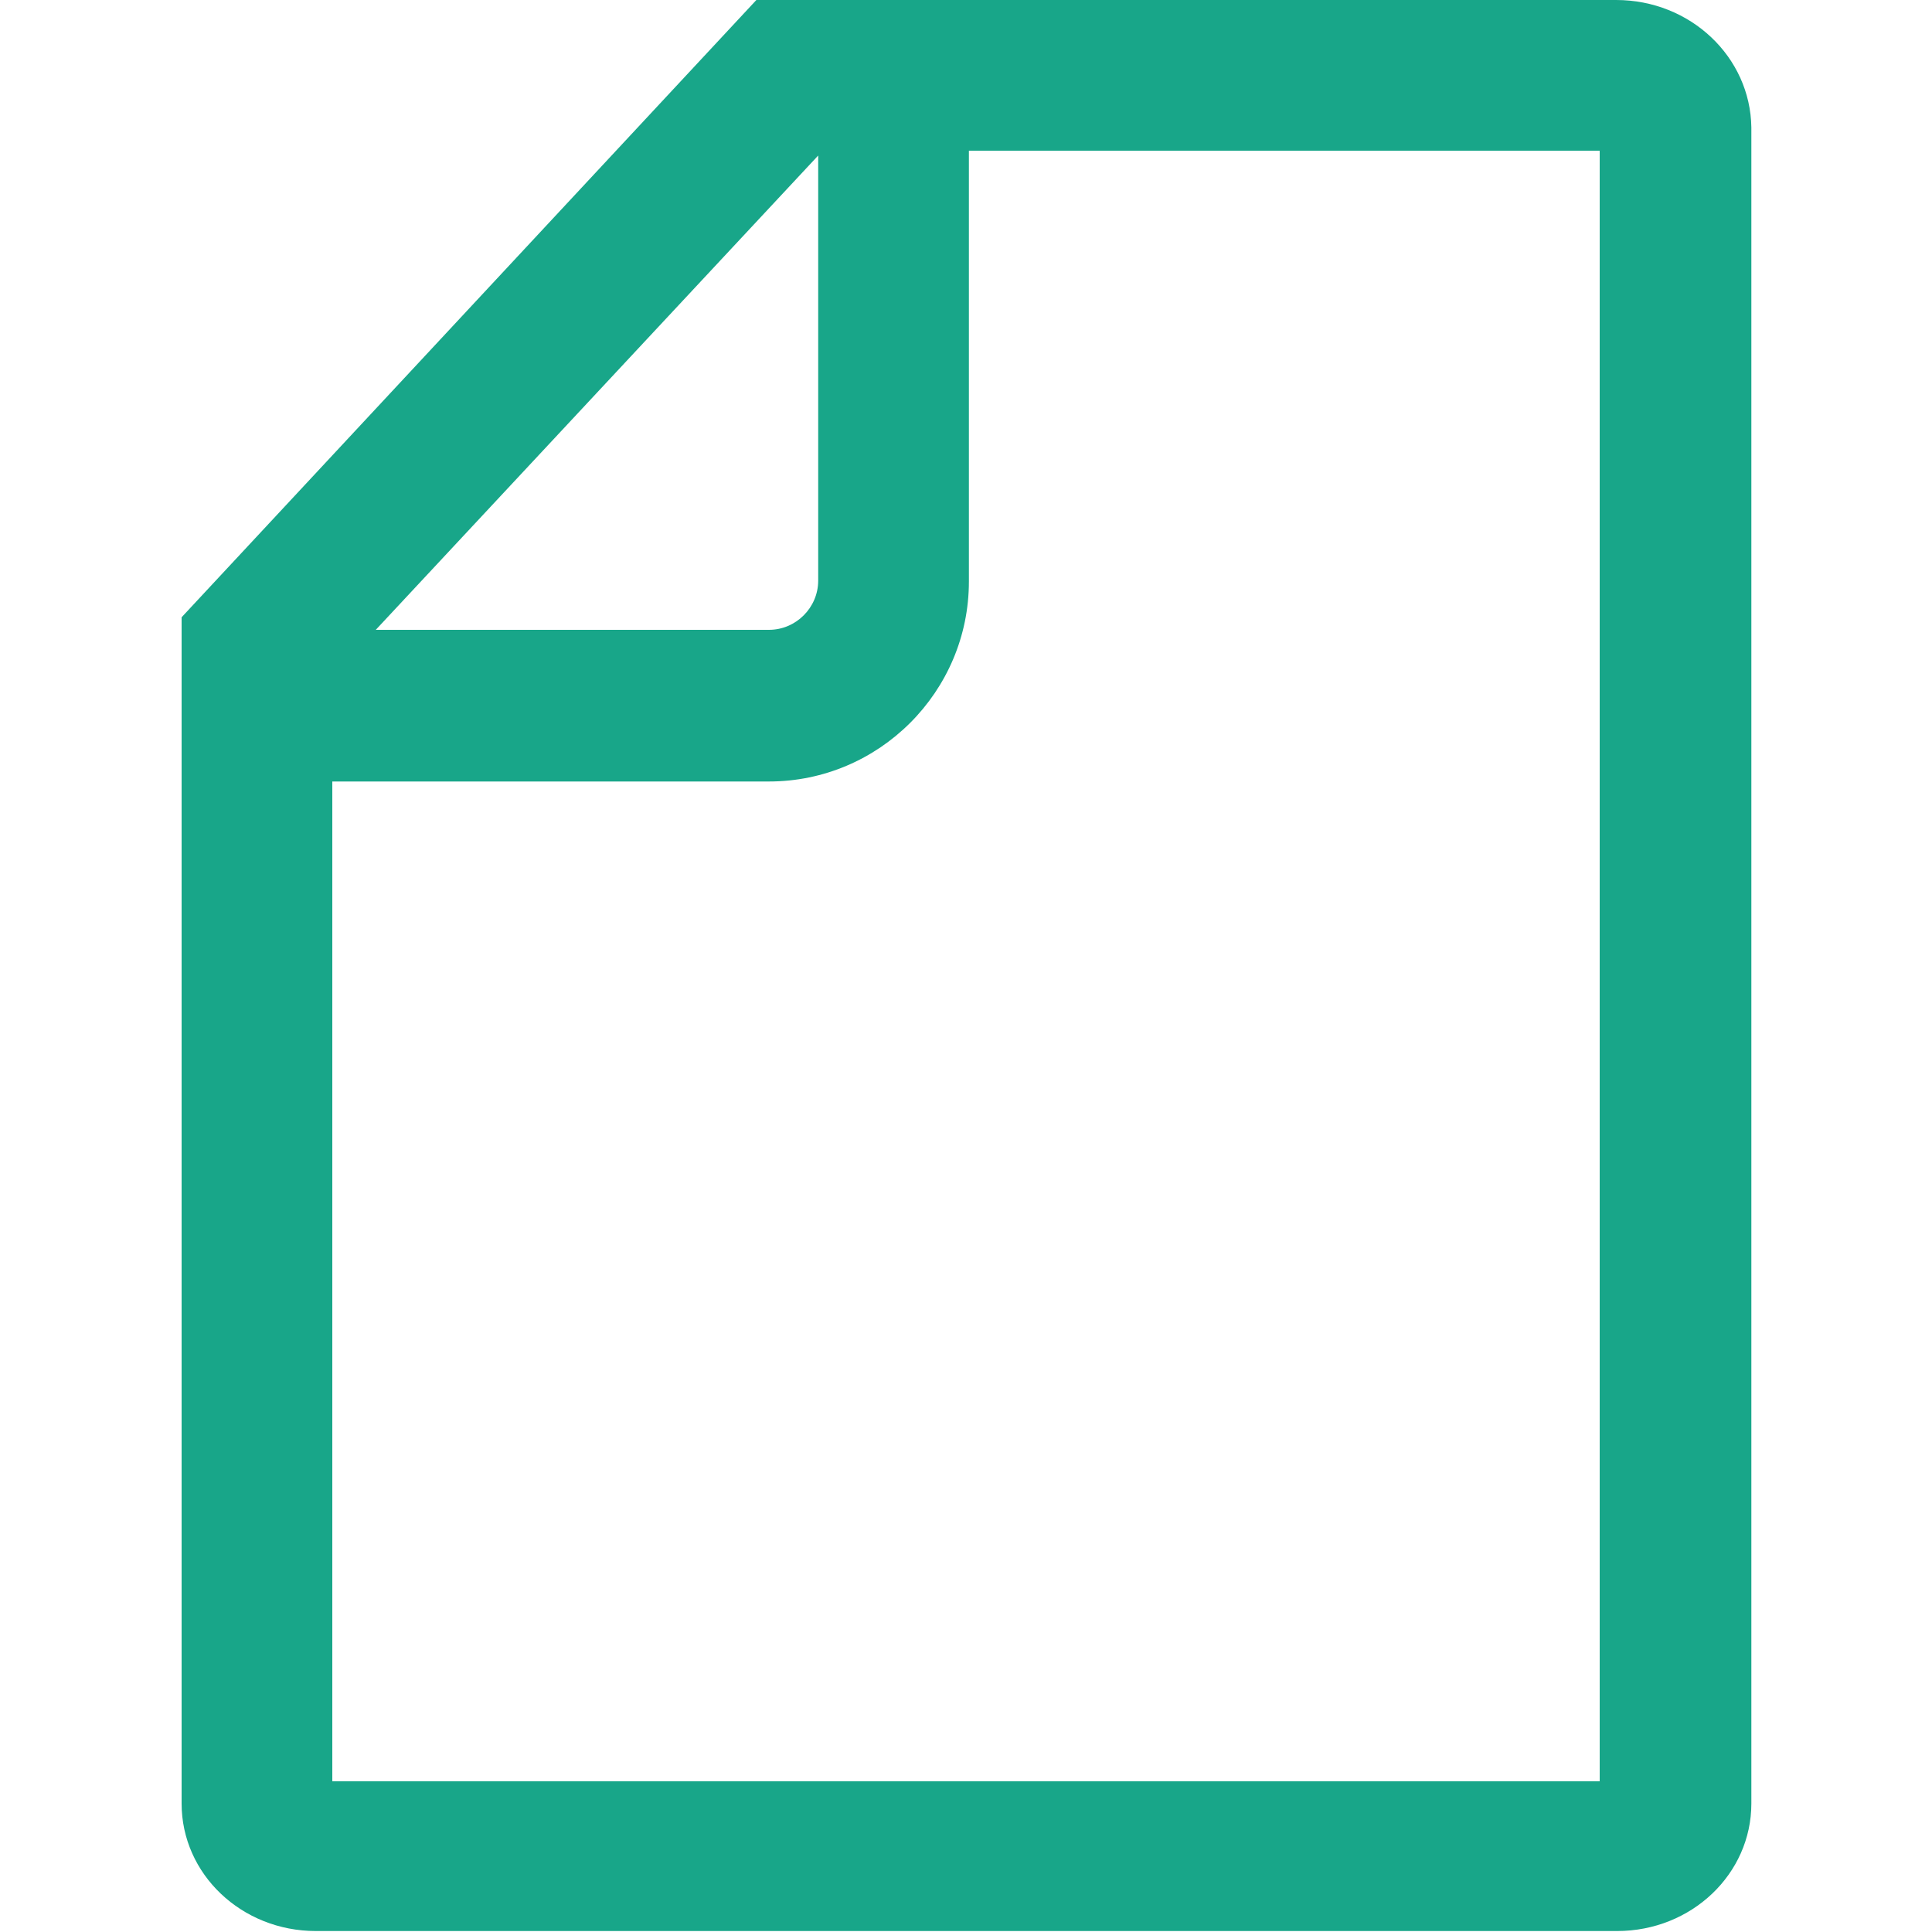
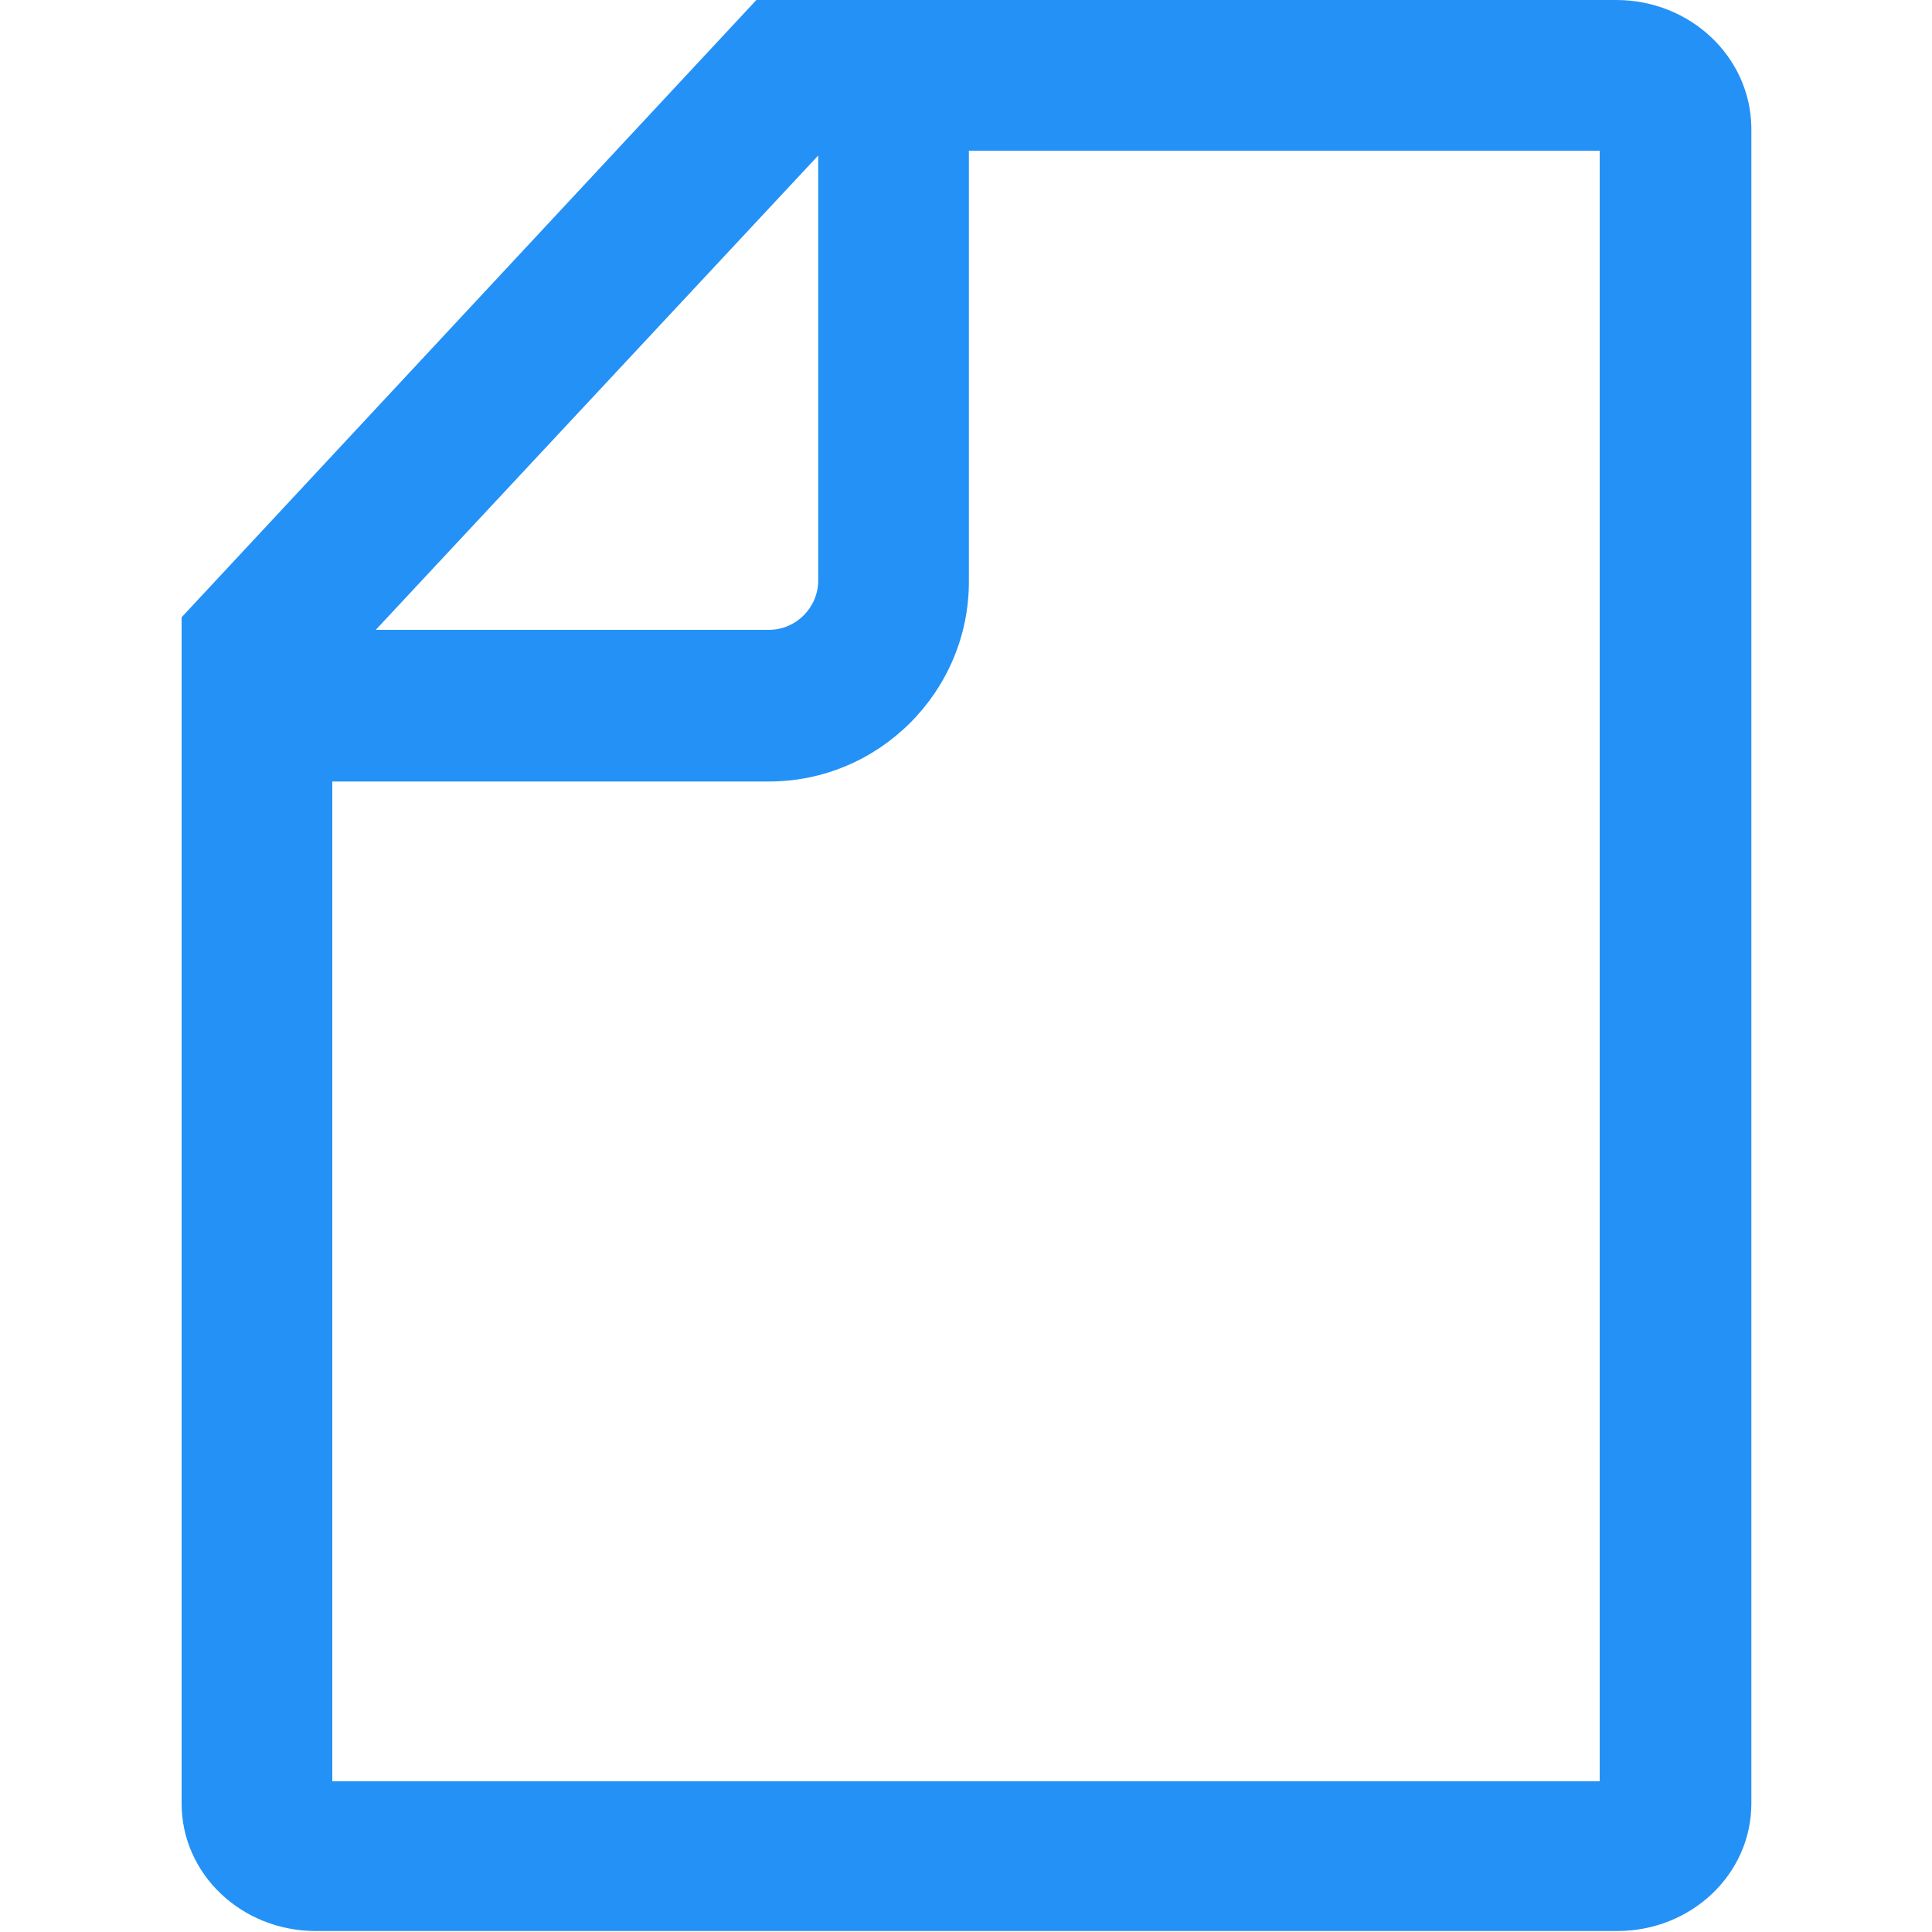
<svg xmlns="http://www.w3.org/2000/svg" version="1.1" id="图层_1" x="0px" y="0px" viewBox="0 0 200 200" style="enable-background:new 0 0 200 200;" xml:space="preserve">
  <style type="text/css">
- 	.st0{fill:#18A689;}
+ 	.st0{fill:#2491F7;}
</style>
  <path class="st0" d="M167.3,0h-89L18.8,63.9v122.8c0,7.3,6.2,13.2,13.9,13.2h134.7c7.7,0,13.9-5.9,13.9-13.2v-0.2l0,0V13.2  C181.2,5.9,175,0,167.3,0z M84.7,16.1v44c0,2.8-2.3,5.1-5.1,5.1H38.9L84.7,16.1z M165.6,184.4L165.6,184.4H34.4V80.9h45.2  c11.4,0,20.7-9.3,20.7-20.7V15.6h65.3L165.6,184.4L165.6,184.4z" />
</svg>
